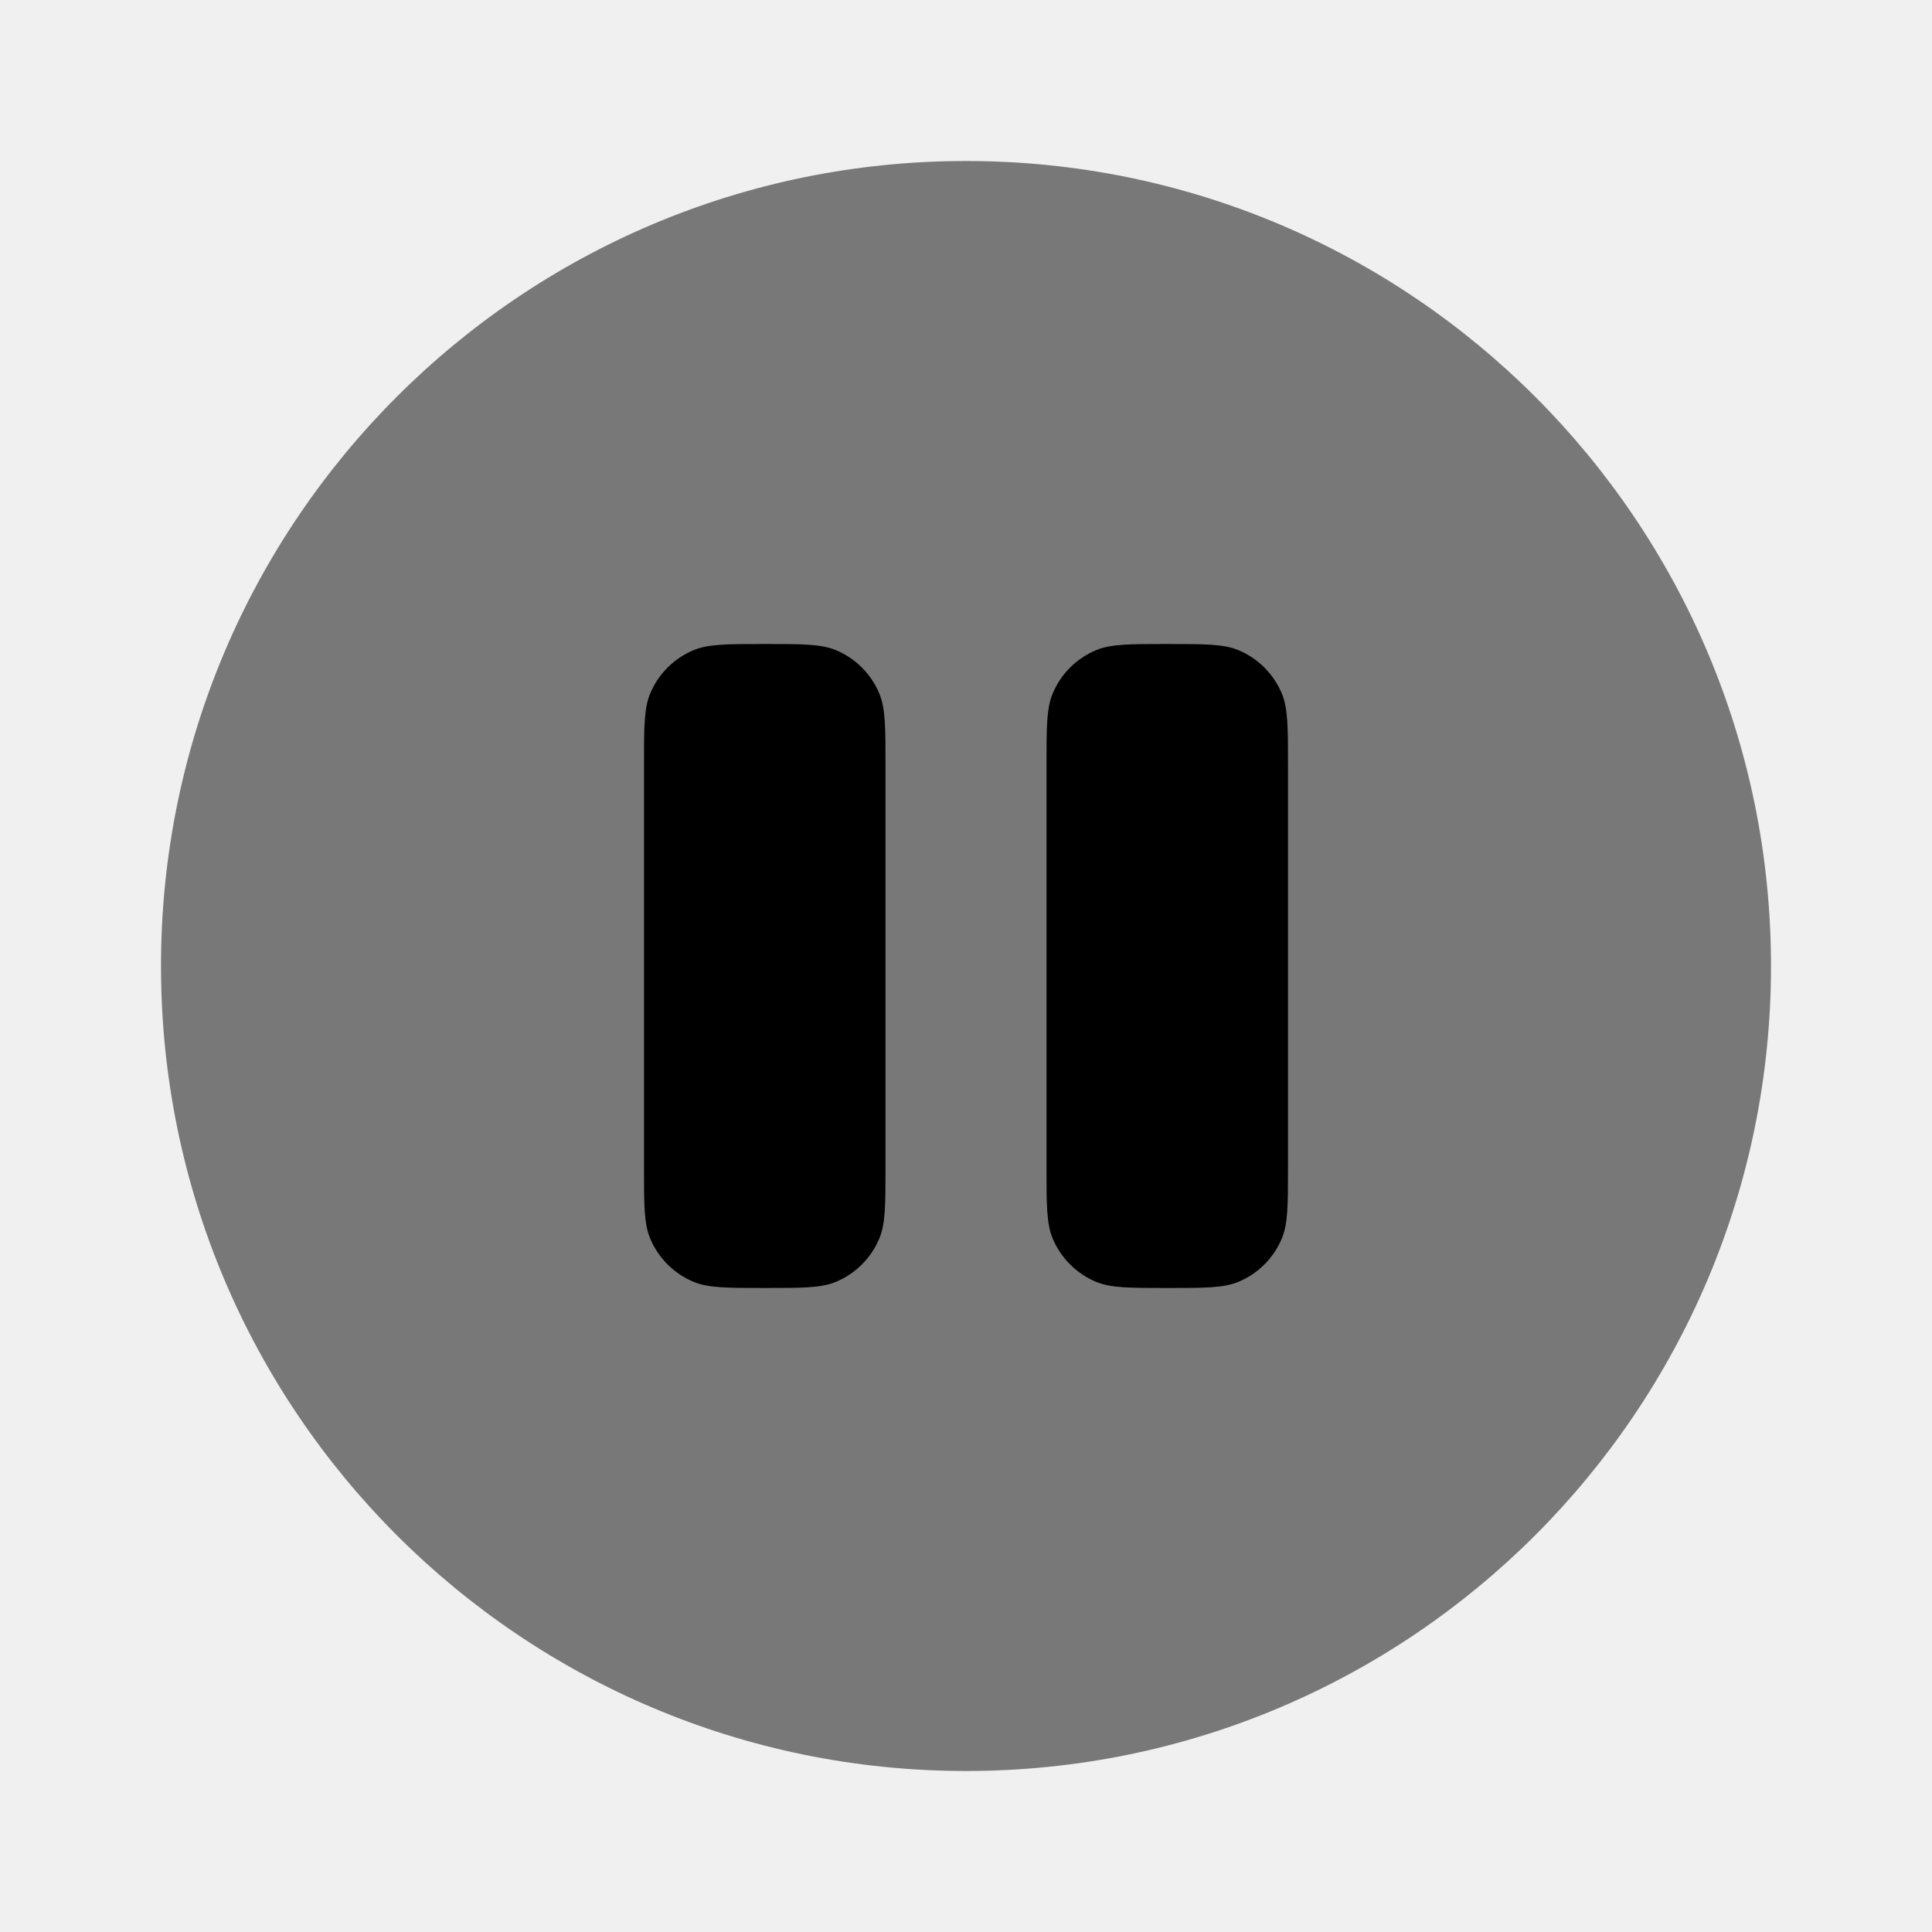
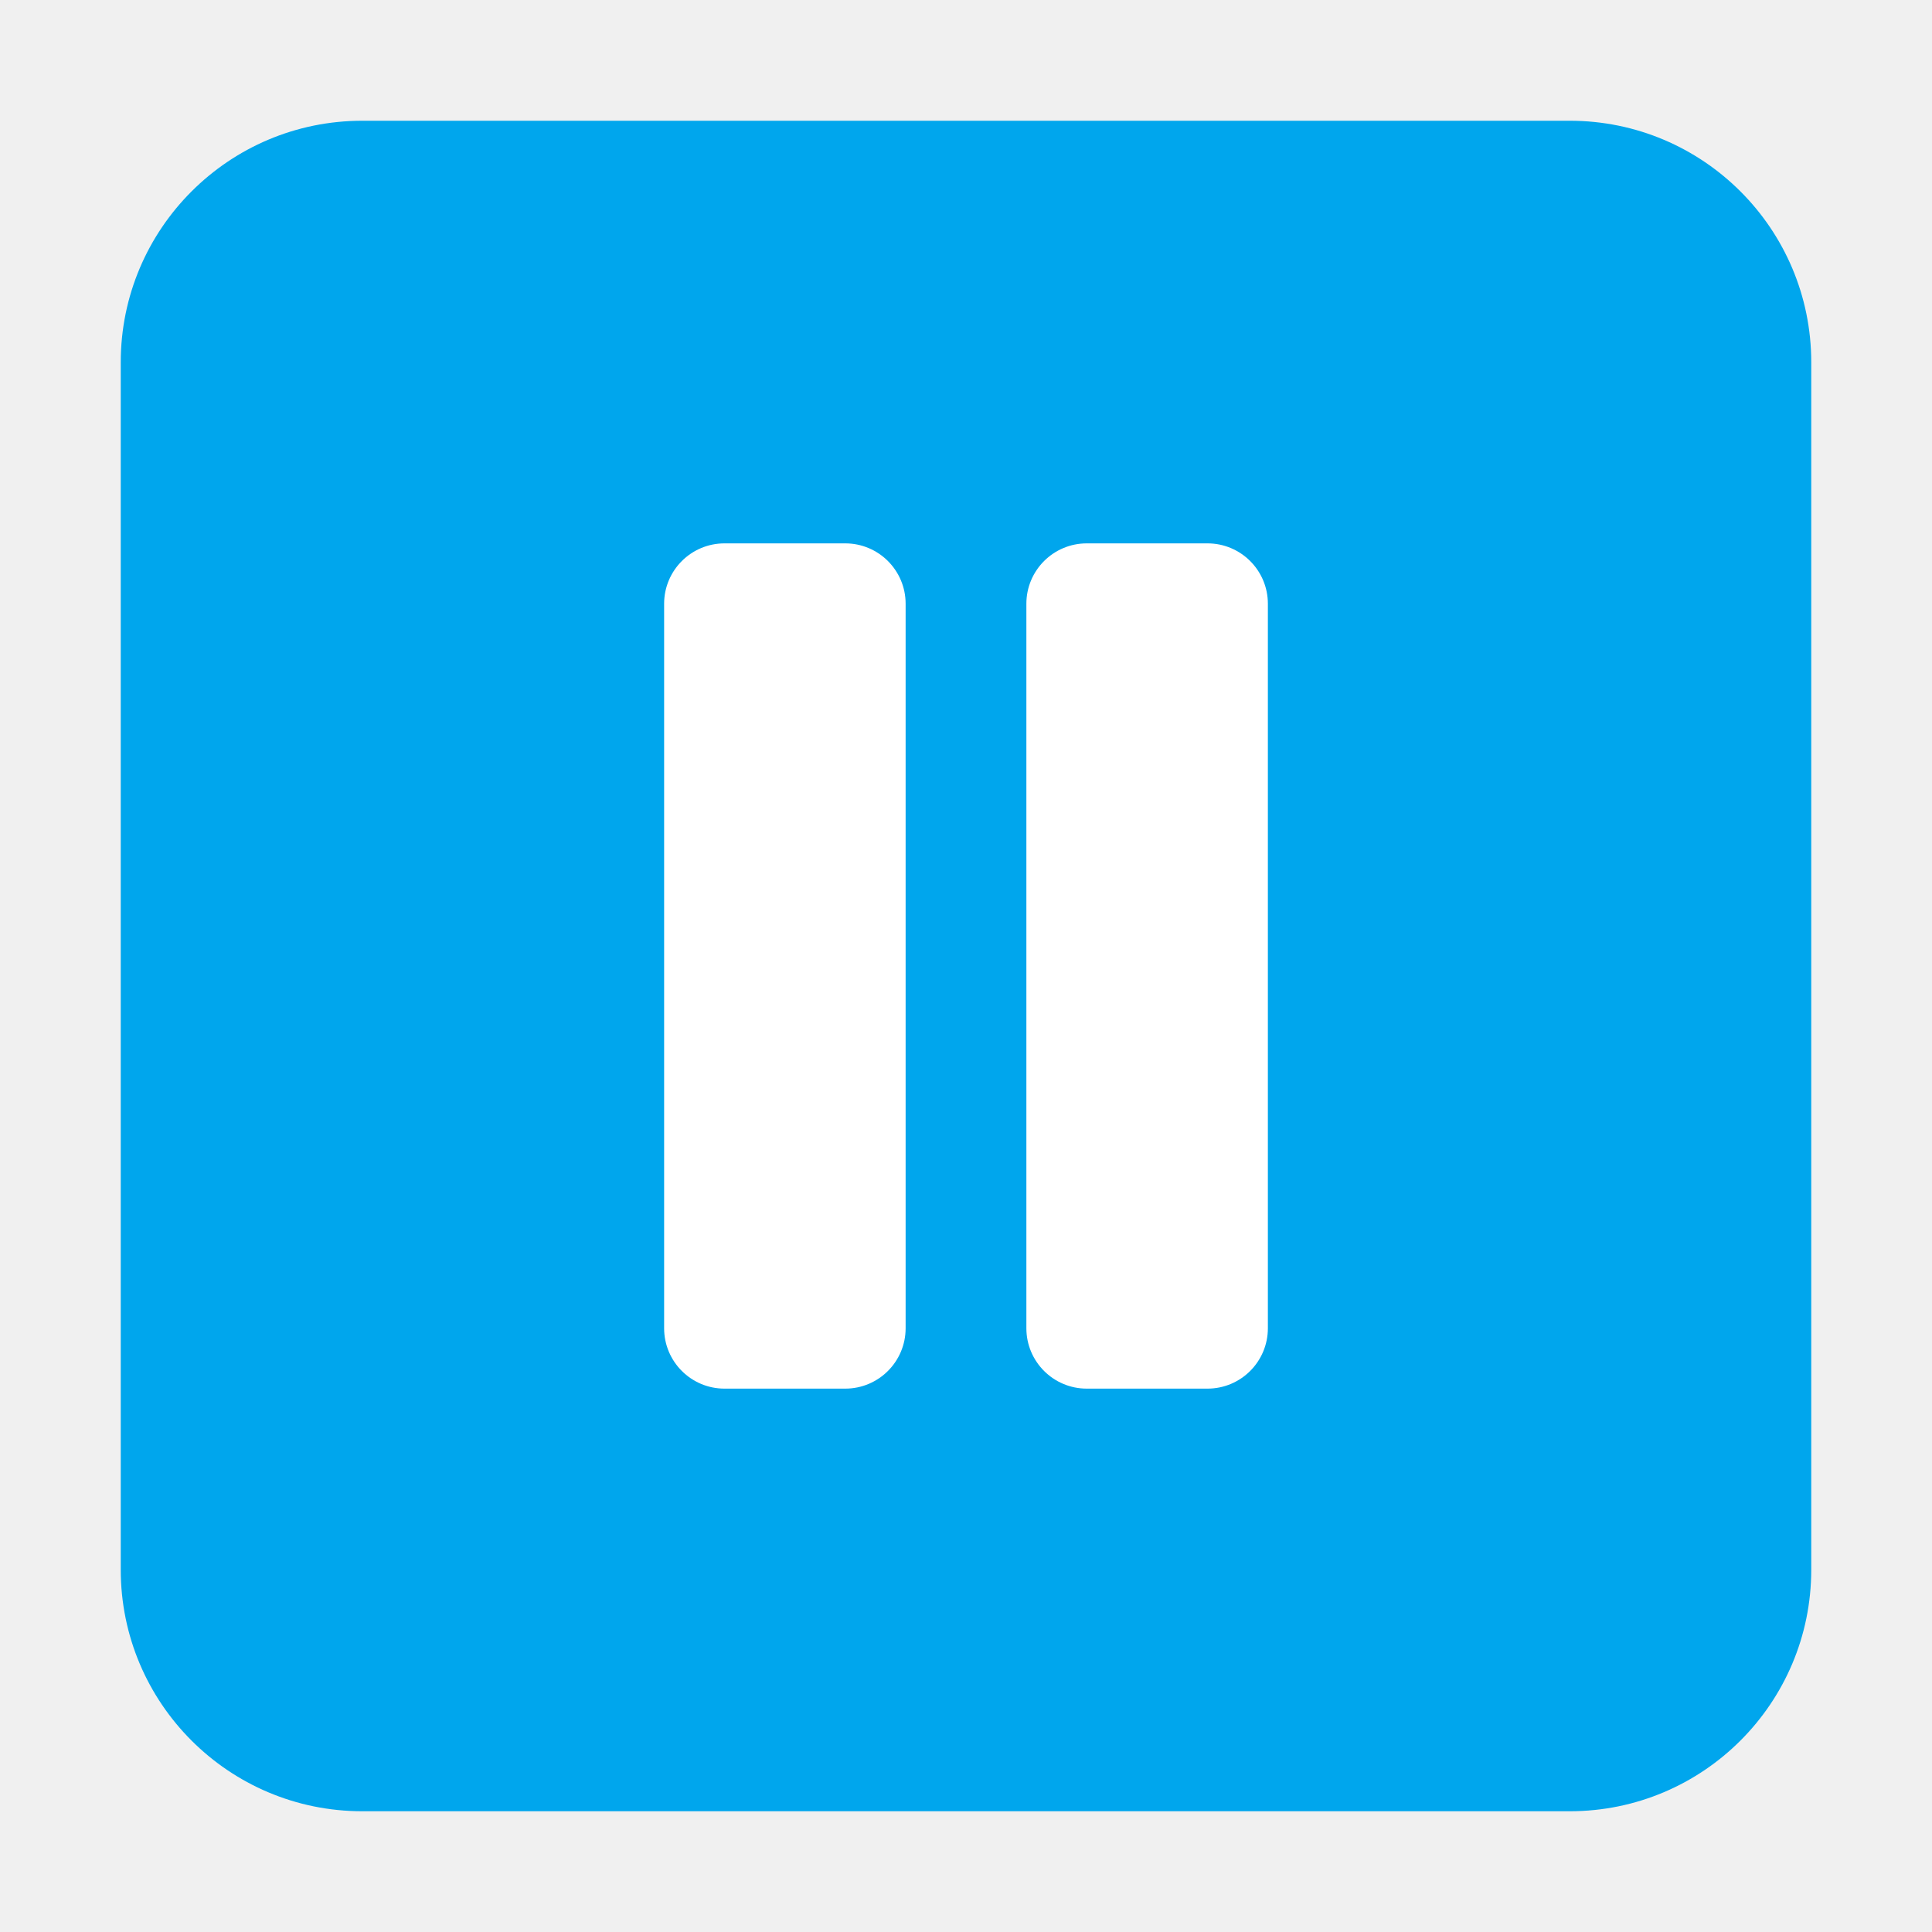
- <svg xmlns="http://www.w3.org/2000/svg" width="1em" height="1em" viewBox="0 0 24 24">
-   <path fill="currentColor" d="M22 12C22 17.523 17.523 22 12 22C6.477 22 2 17.523 2 12C2 6.477 6.477 2 12 2C17.523 2 22 6.477 22 12Z" opacity=".5" />
-   <path fill="currentColor" d="M8.076 8.617C8 8.801 8 9.034 8 9.5V14.5C8 14.966 8 15.199 8.076 15.383C8.178 15.628 8.372 15.822 8.617 15.924C8.801 16 9.034 16 9.5 16C9.966 16 10.199 16 10.383 15.924C10.628 15.822 10.822 15.628 10.924 15.383C11 15.199 11 14.966 11 14.5V9.5C11 9.034 11 8.801 10.924 8.617C10.822 8.372 10.628 8.178 10.383 8.076C10.199 8 9.966 8 9.5 8C9.034 8 8.801 8 8.617 8.076C8.372 8.178 8.178 8.372 8.076 8.617Z" />
-   <path fill="currentColor" d="M13.076 8.617C13 8.801 13 9.034 13 9.5V14.5C13 14.966 13 15.199 13.076 15.383C13.178 15.628 13.372 15.822 13.617 15.924C13.801 16 14.034 16 14.5 16C14.966 16 15.199 16 15.383 15.924C15.628 15.822 15.822 15.628 15.924 15.383C16 15.199 16 14.966 16 14.5V9.5C16 9.034 16 8.801 15.924 8.617C15.822 8.372 15.628 8.178 15.383 8.076C15.199 8 14.966 8 14.5 8C14.034 8 13.801 8 13.617 8.076C13.372 8.178 13.178 8.372 13.076 8.617Z" />
+ <svg xmlns="http://www.w3.org/2000/svg" viewBox="0 0 32 32" width="32" height="32">
+   <g fill="none">
+     <path fill="#00a6ed" d="M2 6a4 4 0 0 1 4-4h20a4 4 0 0 1 4 4v20a4 4 0 0 1-4 4H6a4 4 0 0 1-4-4z" />
+     <path fill="#fff" d="M12 9a1 1 0 0 0-1 1v12a1 1 0 0 0 1 1h2a1 1 0 0 0 1-1V10a1 1 0 0 0-1-1zm6 0a1 1 0 0 0-1 1v12a1 1 0 0 0 1 1h2a1 1 0 0 0 1-1V10a1 1 0 0 0-1-1z" />
+   </g>
</svg>
